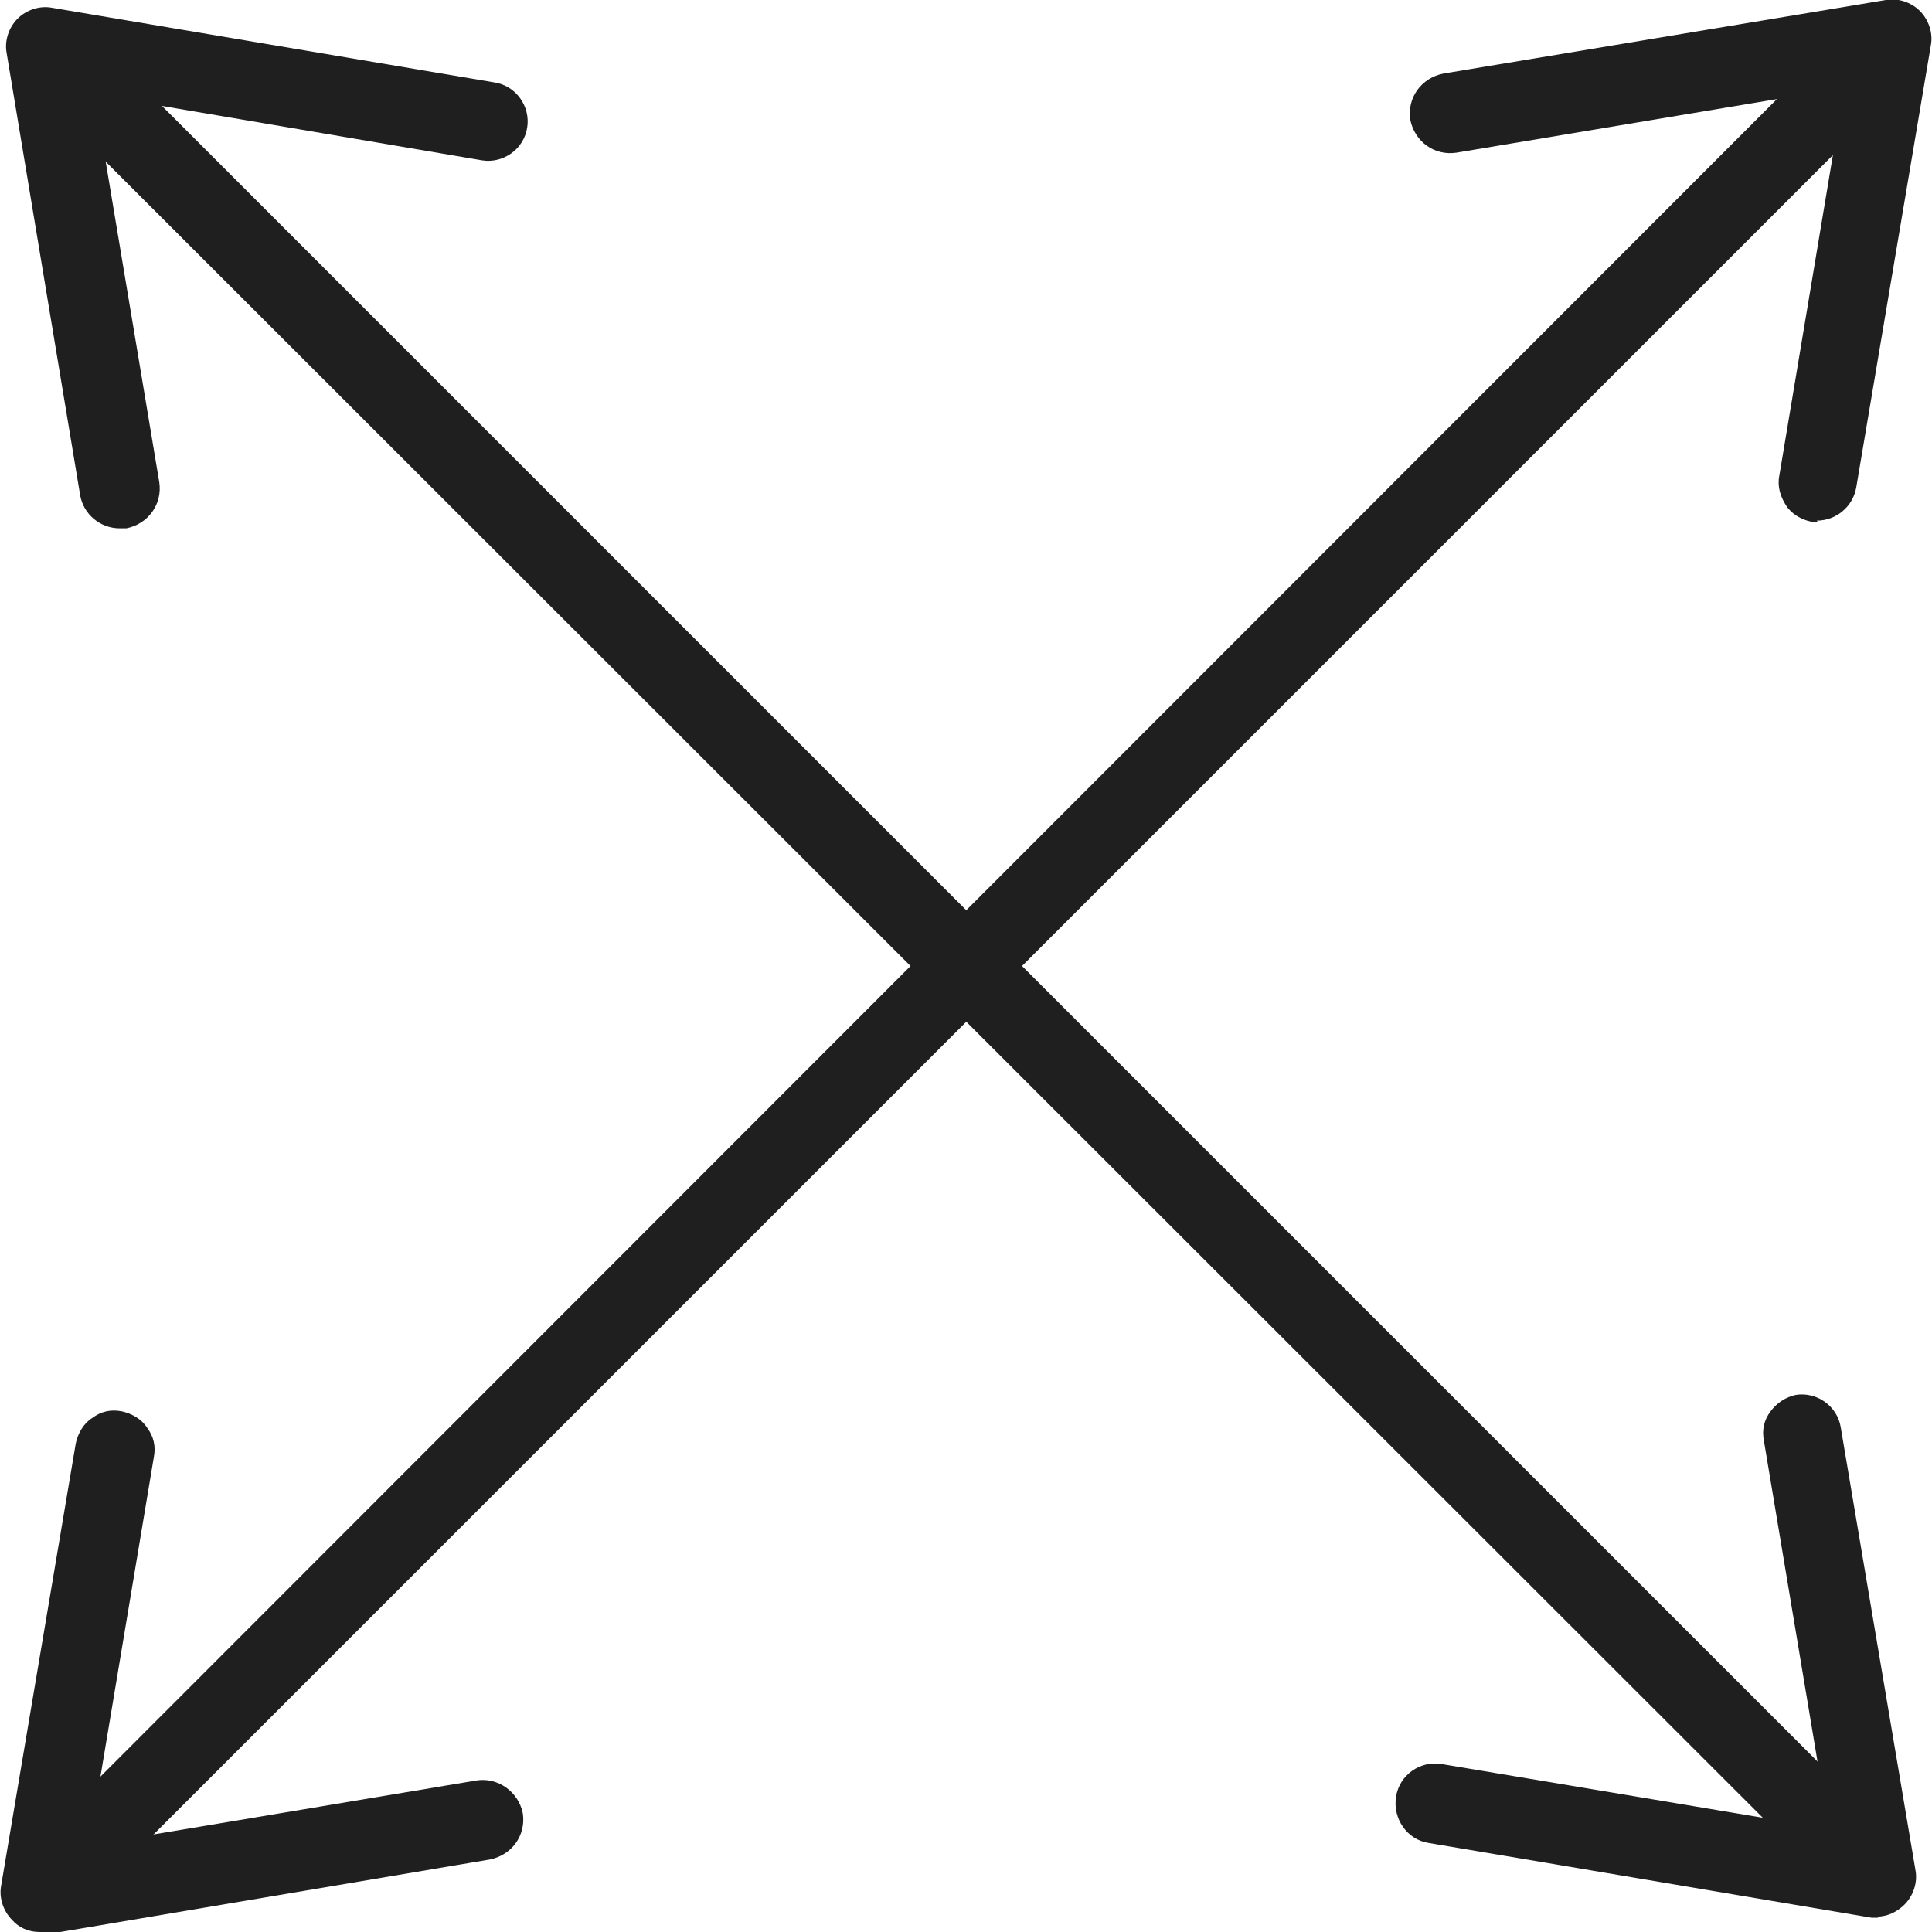
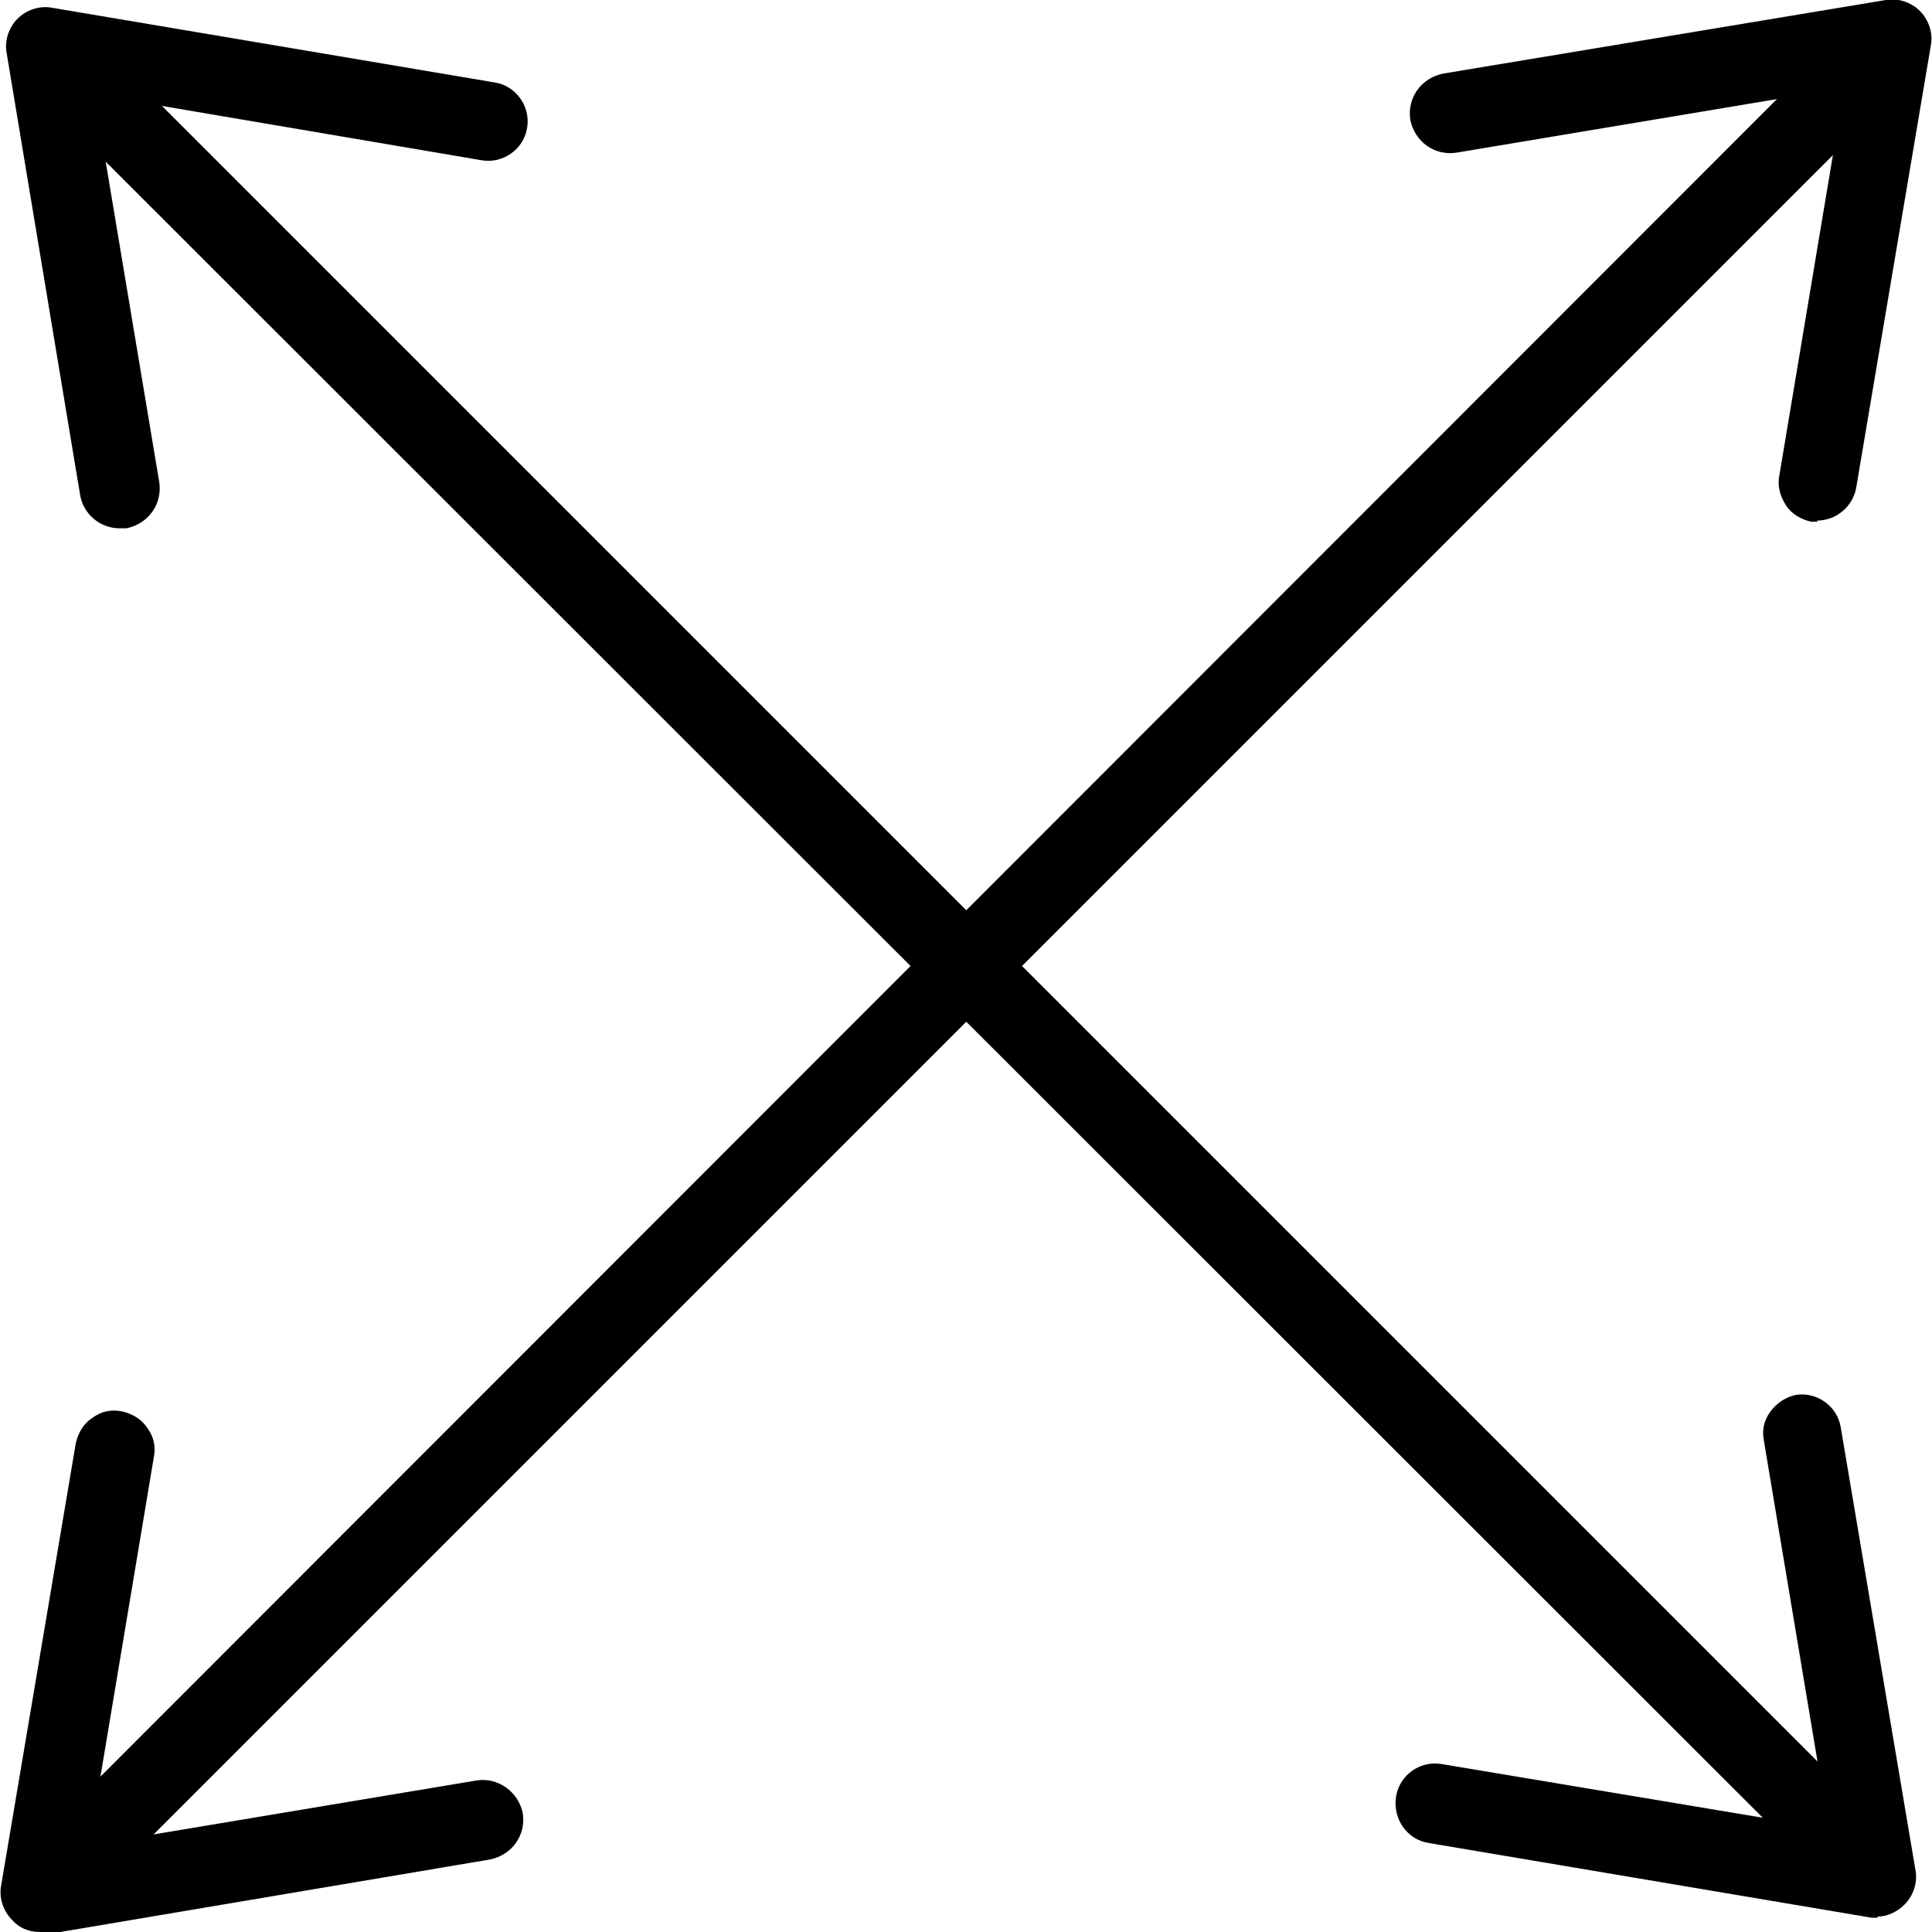
<svg xmlns="http://www.w3.org/2000/svg" id="Layer_2" data-name="Layer 2" viewBox="0 0 17.59 17.59">
  <defs>
    <style>
      .cls-1 {
-         fill: #1f1f1f;
+         fill: currentColor;
      }
    </style>
  </defs>
  <g id="Object">
    <g>
      <g>
        <path class="cls-1" d="M16.89,17.15c-.07,0-.13-.03-.19-.08L.52.89c-.1-.1-.1-.27,0-.37s.27-.1.37,0l16.18,16.18c.1.1.1.27,0,.37-.05.05-.12.08-.19.08Z" />
        <path class="cls-1" d="M16.89,17.25c-.1,0-.19-.04-.25-.11L.45.96c-.14-.14-.14-.37,0-.51.14-.14.37-.14.51,0l16.18,16.18c.14.14.14.37,0,.51-.07.07-.16.11-.25.11ZM.71.54s-.08.02-.12.05c-.06.06-.06.17,0,.23l16.18,16.18c.06.06.17.06.23,0,.06-.06.06-.17,0-.23L.82.59s-.07-.05-.12-.05Z" />
      </g>
      <g>
        <path class="cls-1" d="M.71,17.15c-.07,0-.13-.03-.19-.08-.1-.1-.1-.27,0-.37L16.7.52c.1-.1.27-.1.37,0s.1.27,0,.37L.89,17.07c-.05.05-.12.08-.19.08Z" />
        <path class="cls-1" d="M.71,17.25c-.1,0-.19-.04-.25-.11-.14-.14-.14-.37,0-.51L16.63.45c.14-.14.37-.14.51,0,.14.14.14.37,0,.51L.96,17.14c-.07.07-.16.11-.25.11ZM16.89.54s-.08.02-.12.05L.59,16.77c-.06.06-.06.17,0,.23.06.06.17.06.23,0L17,.82c.06-.06.06-.17,0-.23-.03-.03-.07-.05-.12-.05Z" />
      </g>
      <g>
        <path class="cls-1" d="M16.55,4.65s-.03,0-.04,0c-.14-.02-.24-.16-.22-.3l.62-3.67-3.67.62c-.14.02-.28-.07-.3-.22-.02-.14.07-.28.22-.3L17.19.1c.08-.01.17.01.23.07.06.06.09.15.07.23l-.68,4.03c-.02.13-.13.22-.26.22Z" />
        <path class="cls-1" d="M16.55,4.75s-.04,0-.06,0c-.09-.02-.18-.07-.23-.15s-.08-.17-.06-.27l.59-3.53-3.53.59c-.2.03-.38-.1-.42-.3-.03-.2.1-.38.3-.42L17.17,0c.11-.02.23.02.31.1.08.08.12.2.1.31l-.68,4.03c-.03.17-.18.3-.36.3ZM16.91.58s.05.01.07.03c.02.02.03.05.03.09l-.62,3.67s0,.09.03.12c.03.04.06.06.11.07.1.02.17-.05.19-.13l.68-4.03c0-.05,0-.11-.05-.14-.04-.04-.09-.06-.14-.05l-4.03.68c-.09.01-.15.1-.13.19.01.09.1.15.19.13l3.67-.62s.01,0,.02,0Z" />
      </g>
      <g>
        <path class="cls-1" d="M.36,17.49c-.07,0-.14-.03-.19-.08-.06-.06-.09-.15-.07-.23l.68-4.03c.02-.14.16-.24.3-.22.14.02.24.16.22.3l-.62,3.67,3.67-.62c.14-.02.28.07.3.22.02.14-.07.28-.22.3l-4.03.68s-.03,0-.04,0Z" />
        <path class="cls-1" d="M.36,17.59c-.1,0-.19-.04-.25-.11-.08-.08-.12-.2-.1-.31l.68-4.03c.02-.09.07-.18.15-.23.08-.06.17-.08.27-.06.09.02.18.07.23.15.06.08.08.17.06.27l-.59,3.53,3.53-.59c.19-.03.38.1.42.3.03.2-.1.38-.3.42l-4.03.68s-.04,0-.06,0ZM1.04,13.03s-.07.01-.09.03c-.04.03-.06.06-.07.11l-.68,4.03c0,.05,0,.11.05.14.04.04.09.06.14.05l4.03-.68c.09-.01.15-.1.13-.19-.01-.09-.1-.15-.19-.13l-3.67.62s-.06,0-.09-.03c-.02-.02-.03-.05-.03-.09l.62-3.67c.01-.09-.05-.17-.13-.19,0,0-.02,0-.03,0Z" />
      </g>
      <g>
        <path class="cls-1" d="M17.1,17.36s-.03,0-.04,0l-4.03-.68c-.14-.02-.24-.16-.22-.3.02-.14.16-.24.3-.22l3.67.62-.62-3.67c-.02-.14.07-.28.22-.3.14-.02.28.07.3.22l.68,4.03c.01.08-.01.17-.07.23-.05.05-.12.08-.19.08Z" />
        <path class="cls-1" d="M17.1,17.46s-.04,0-.06,0l-4.03-.68c-.2-.03-.33-.22-.3-.42.03-.2.22-.33.41-.3l3.53.59-.59-3.53c-.02-.1,0-.19.06-.27s.14-.13.23-.15c.19-.03.38.1.41.3l.68,4.03c.02.11-.02.23-.1.31-.07.07-.16.11-.25.11ZM13.07,16.26c-.08,0-.15.06-.16.14-.01.09.05.17.13.19l4.03.68c.06.01.11,0,.14-.05.04-.04.05-.09.05-.14l-.68-4.03c-.02-.09-.1-.15-.19-.13-.04,0-.08.03-.11.07-.03.04-.04.08-.03.12l.62,3.67s0,.06-.03.09c-.02.02-.05.03-.09.03l-3.67-.62s-.02,0-.03,0Z" />
      </g>
      <g>
        <path class="cls-1" d="M1.09,4.71c-.13,0-.24-.09-.26-.22L.16.46c-.01-.08.01-.17.07-.23.06-.06.14-.09.23-.07l4.03.68c.14.02.24.16.22.3-.02.14-.16.24-.3.22L.74.74l.62,3.67c.02.14-.07.28-.22.3-.01,0-.03,0-.04,0Z" />
        <path class="cls-1" d="M1.09,4.81c-.18,0-.33-.13-.36-.3L.06.48c-.02-.11.02-.23.1-.31.08-.08.2-.12.31-.1l4.03.68c.2.03.33.22.3.41-.03.2-.22.33-.41.3L.86.86l.59,3.53c.03.2-.1.38-.3.42-.02,0-.04,0-.06,0ZM.42.25s-.09.02-.12.05c-.04.04-.05.09-.05.14l.68,4.03c.01.09.1.15.19.13.09-.01.15-.1.13-.19L.64.75s0-.06.03-.09c.02-.02.05-.03.09-.03l3.67.62c.09.02.17-.05.19-.13,0-.04,0-.09-.03-.12-.03-.04-.06-.06-.11-.07L.44.25s-.02,0-.03,0Z" />
      </g>
    </g>
  </g>
</svg>
